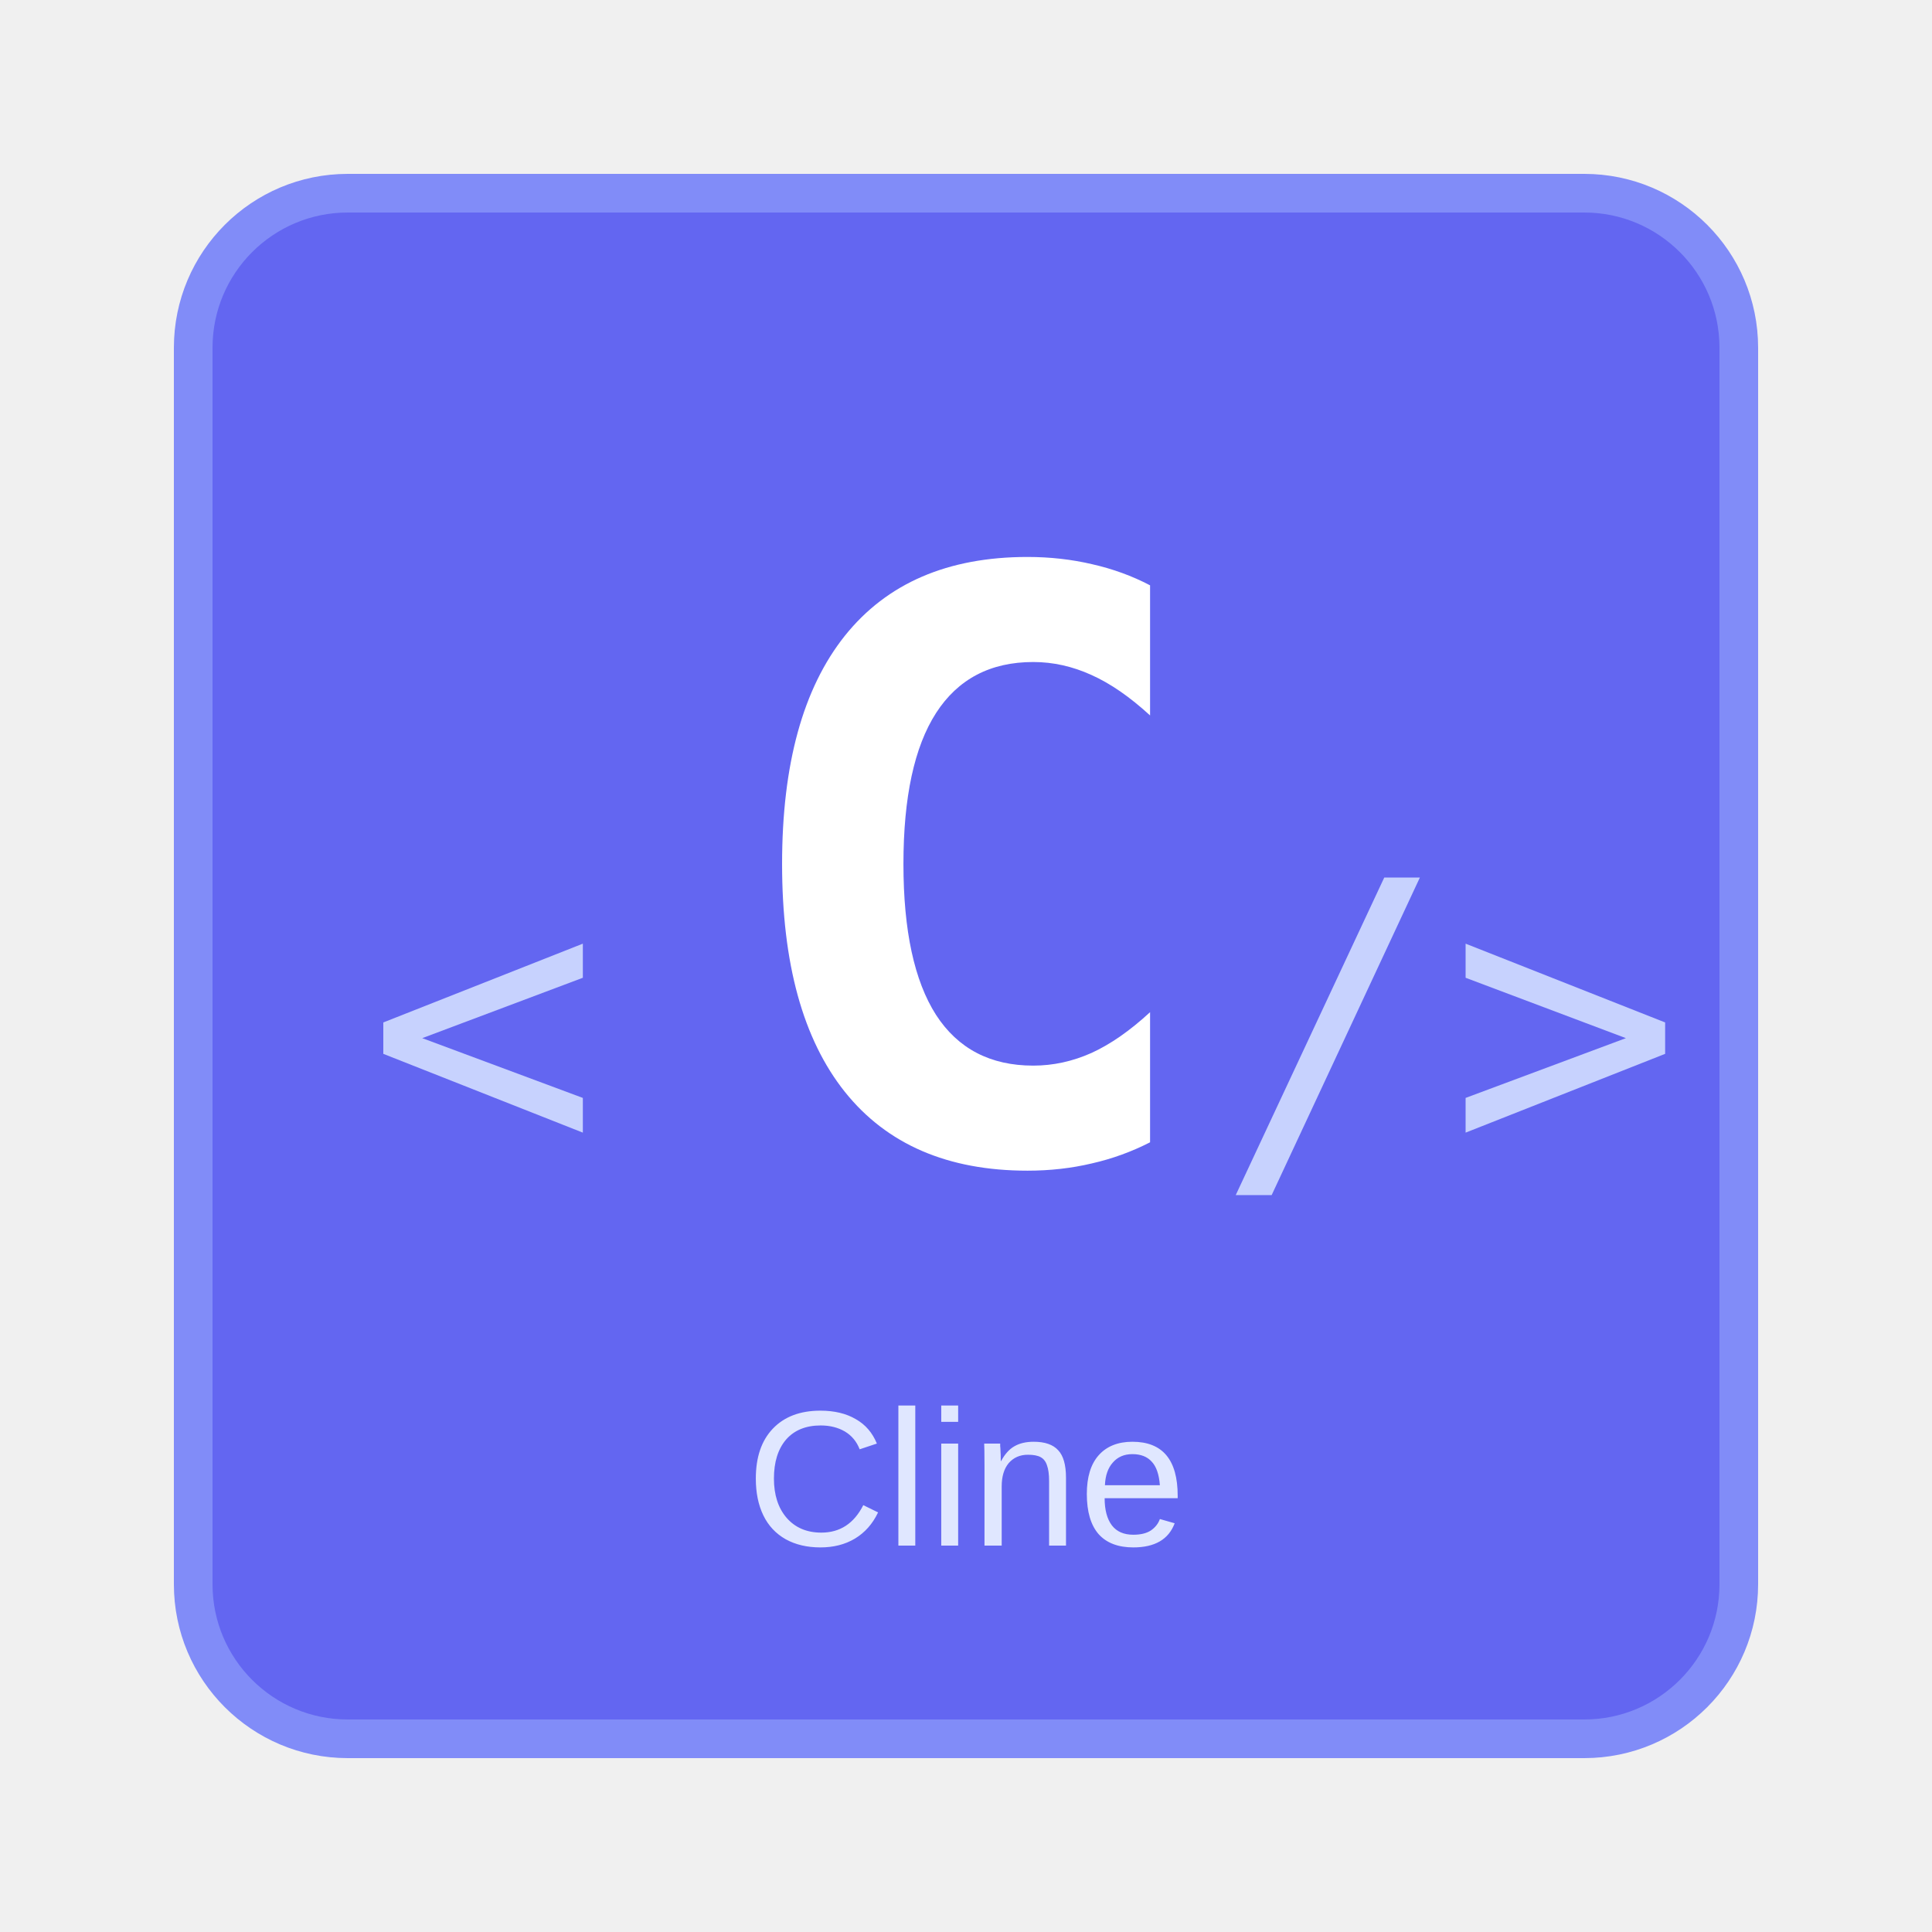
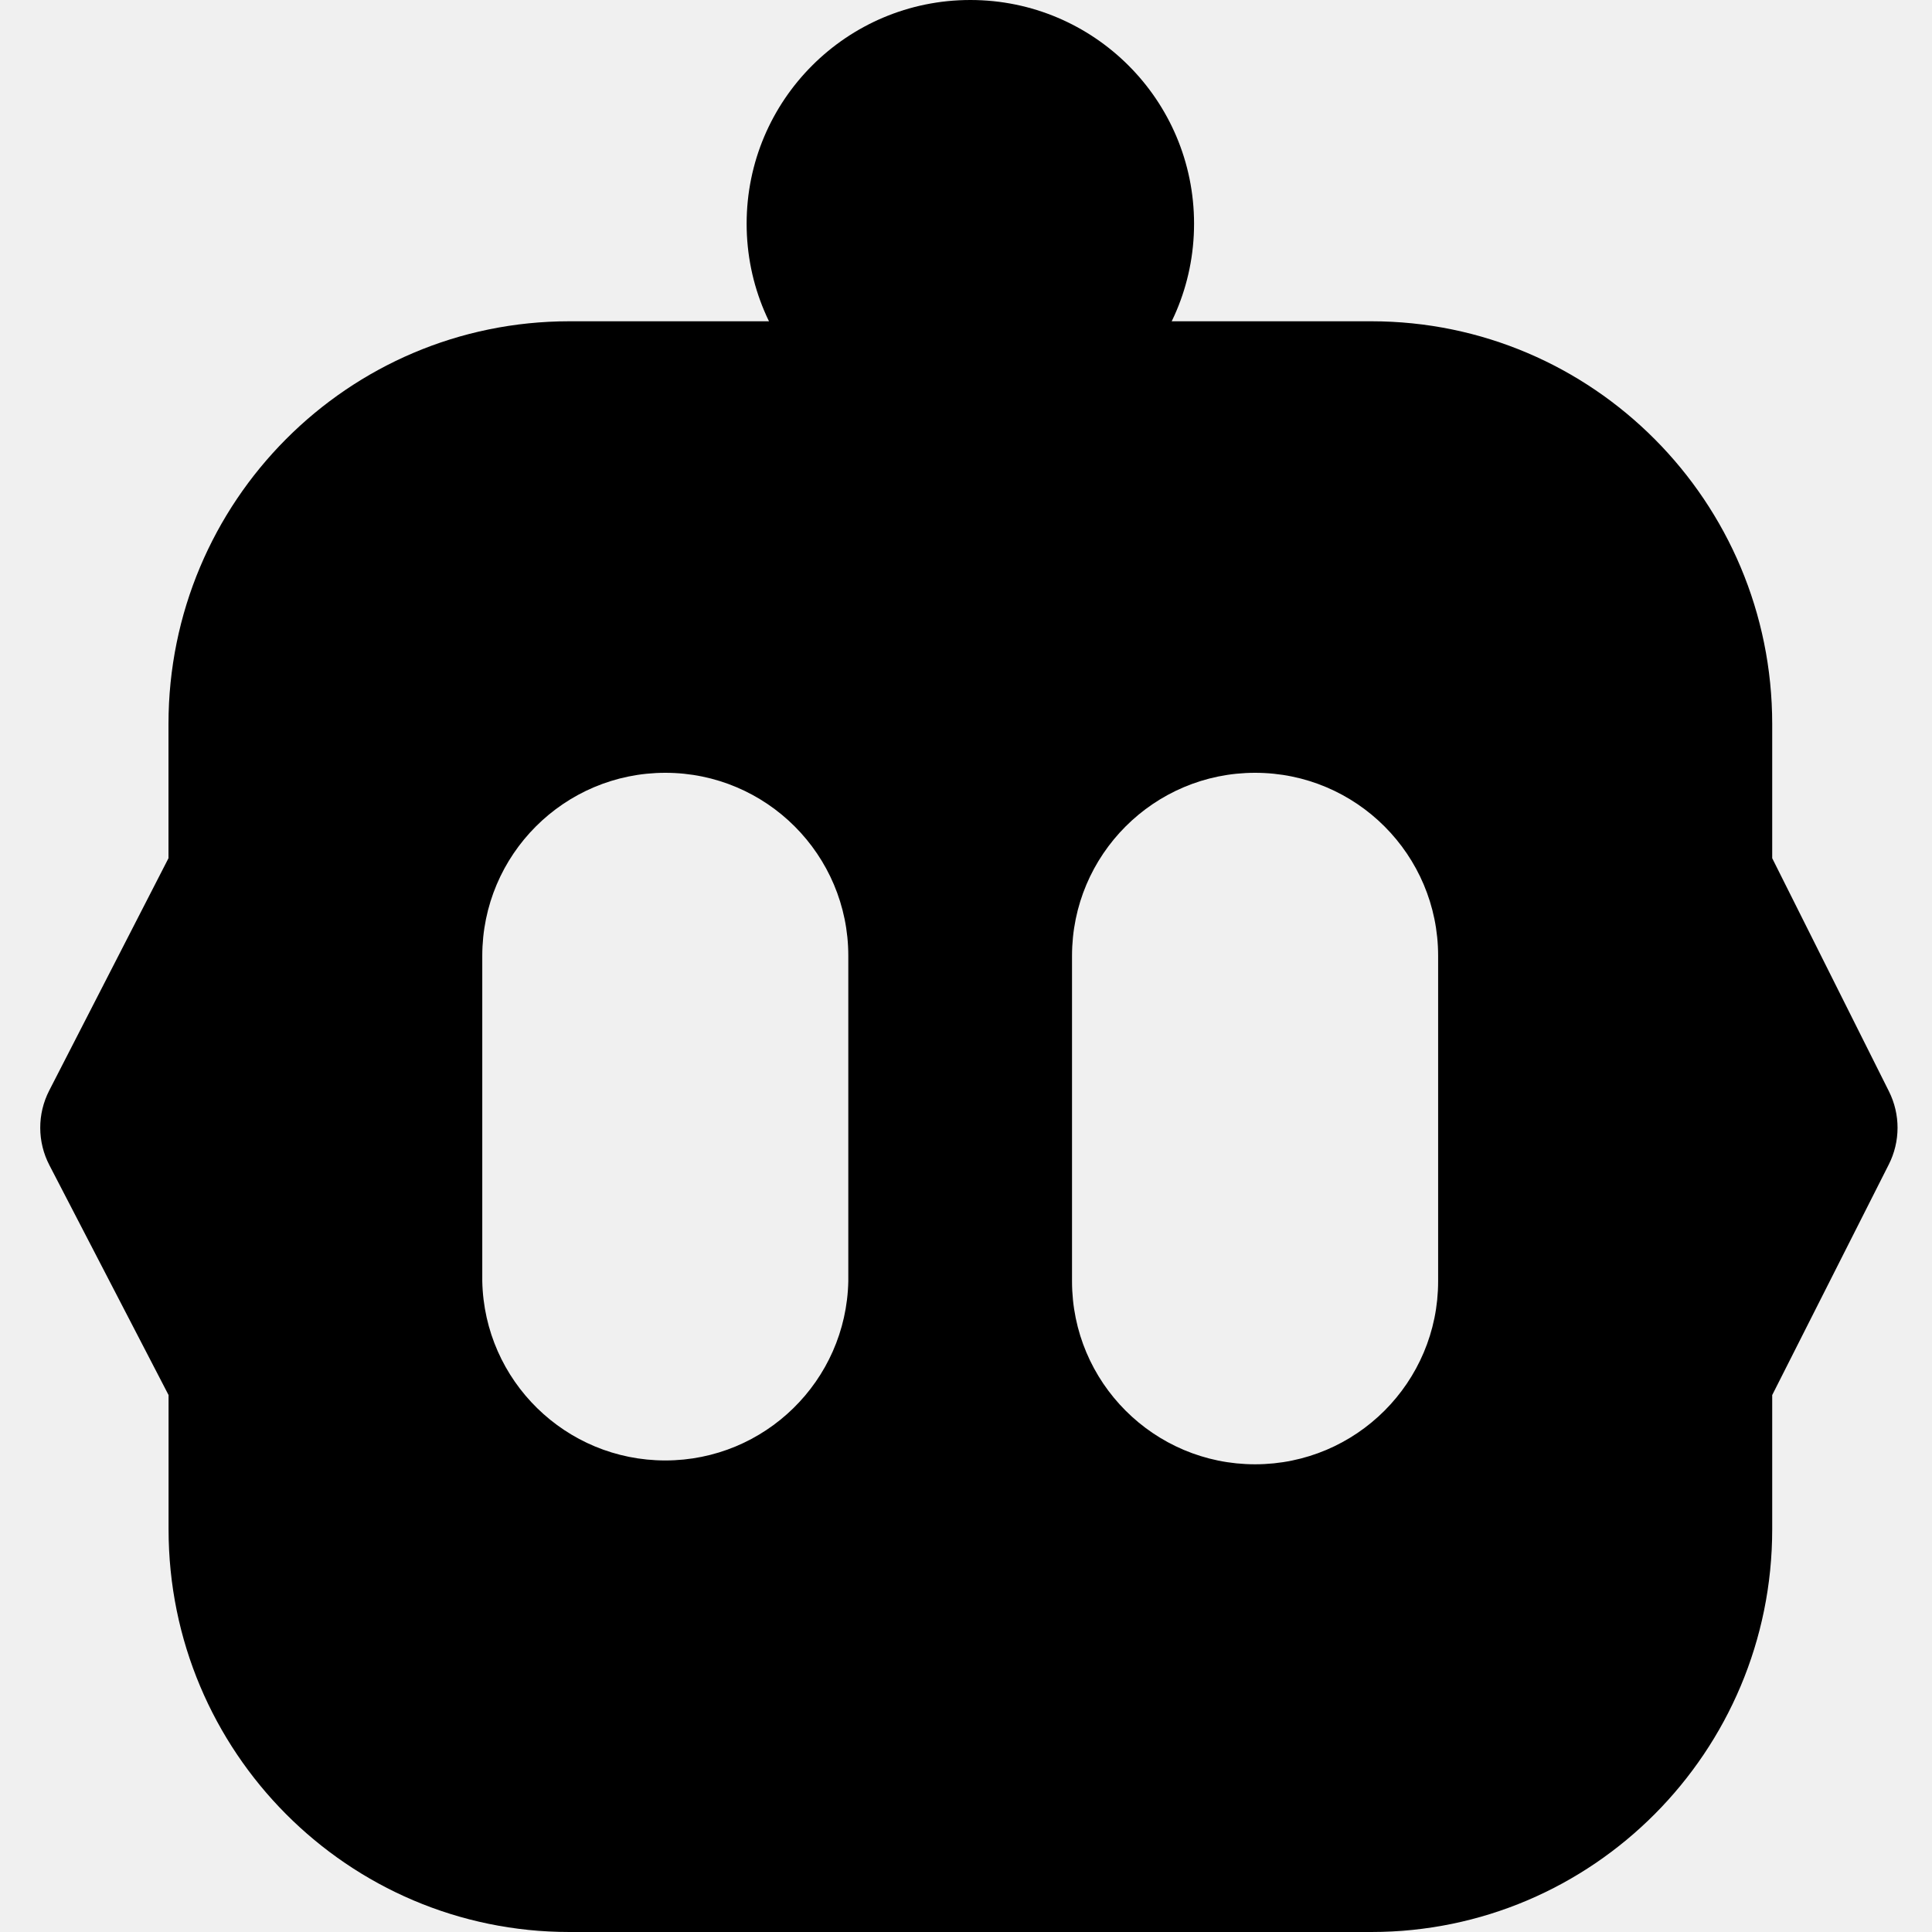
- <svg xmlns="http://www.w3.org/2000/svg" viewBox="0 0 100 100" width="100" height="100">
-   <rect x="10" y="10" width="80" height="80" rx="8" fill="#6366F1" stroke="#818CF8" stroke-width="2" />
-   <text x="50" y="60" font-family="Monaco, monospace" font-size="42" font-weight="bold" text-anchor="middle" fill="white">C</text>
-   <text x="25" y="60" font-family="Monaco, monospace" font-size="20" text-anchor="middle" fill="#C7D2FE">&lt;</text>
-   <text x="75" y="60" font-family="Monaco, monospace" font-size="20" text-anchor="middle" fill="#C7D2FE">/&gt;</text>
-   <text x="50" y="80" font-family="Arial, sans-serif" font-size="10" text-anchor="middle" fill="#E0E7FF">Cline</text>
+ <svg xmlns="http://www.w3.org/2000/svg" fill="currentColor" fill-rule="evenodd" height="1em" style="flex:none;line-height:1" viewBox="0 0 24 24" width="1em">
+   <path d="M17.035 3.991c2.75 0 4.98 2.24 4.98 5.003v1.667l1.45 2.896a1.01 1.01 0 01-.002.909l-1.448 2.864v1.668c0 2.762-2.23 5.002-4.98 5.002H7.074c-2.751 0-4.98-2.24-4.98-5.002V17.33l-1.48-2.855a1.01 1.01 0 01-.003-.927l1.482-2.887V8.994c0-2.763 2.23-5.003 4.98-5.003h9.962zM8.265 9.6a2.274 2.274 0 00-2.274 2.274v4.042a2.274 2.274 0 004.547 0v-4.042A2.274 2.274 0 008.265 9.6zm7.326 0a2.274 2.274 0 00-2.274 2.274v4.042a2.274 2.274 0 104.548 0v-4.042A2.274 2.274 0 0015.59 9.6z" />
+   <path d="M12.054 5.558a2.779 2.779 0 100-5.558 2.779 2.779 0 000 5.558z" />
</svg>
